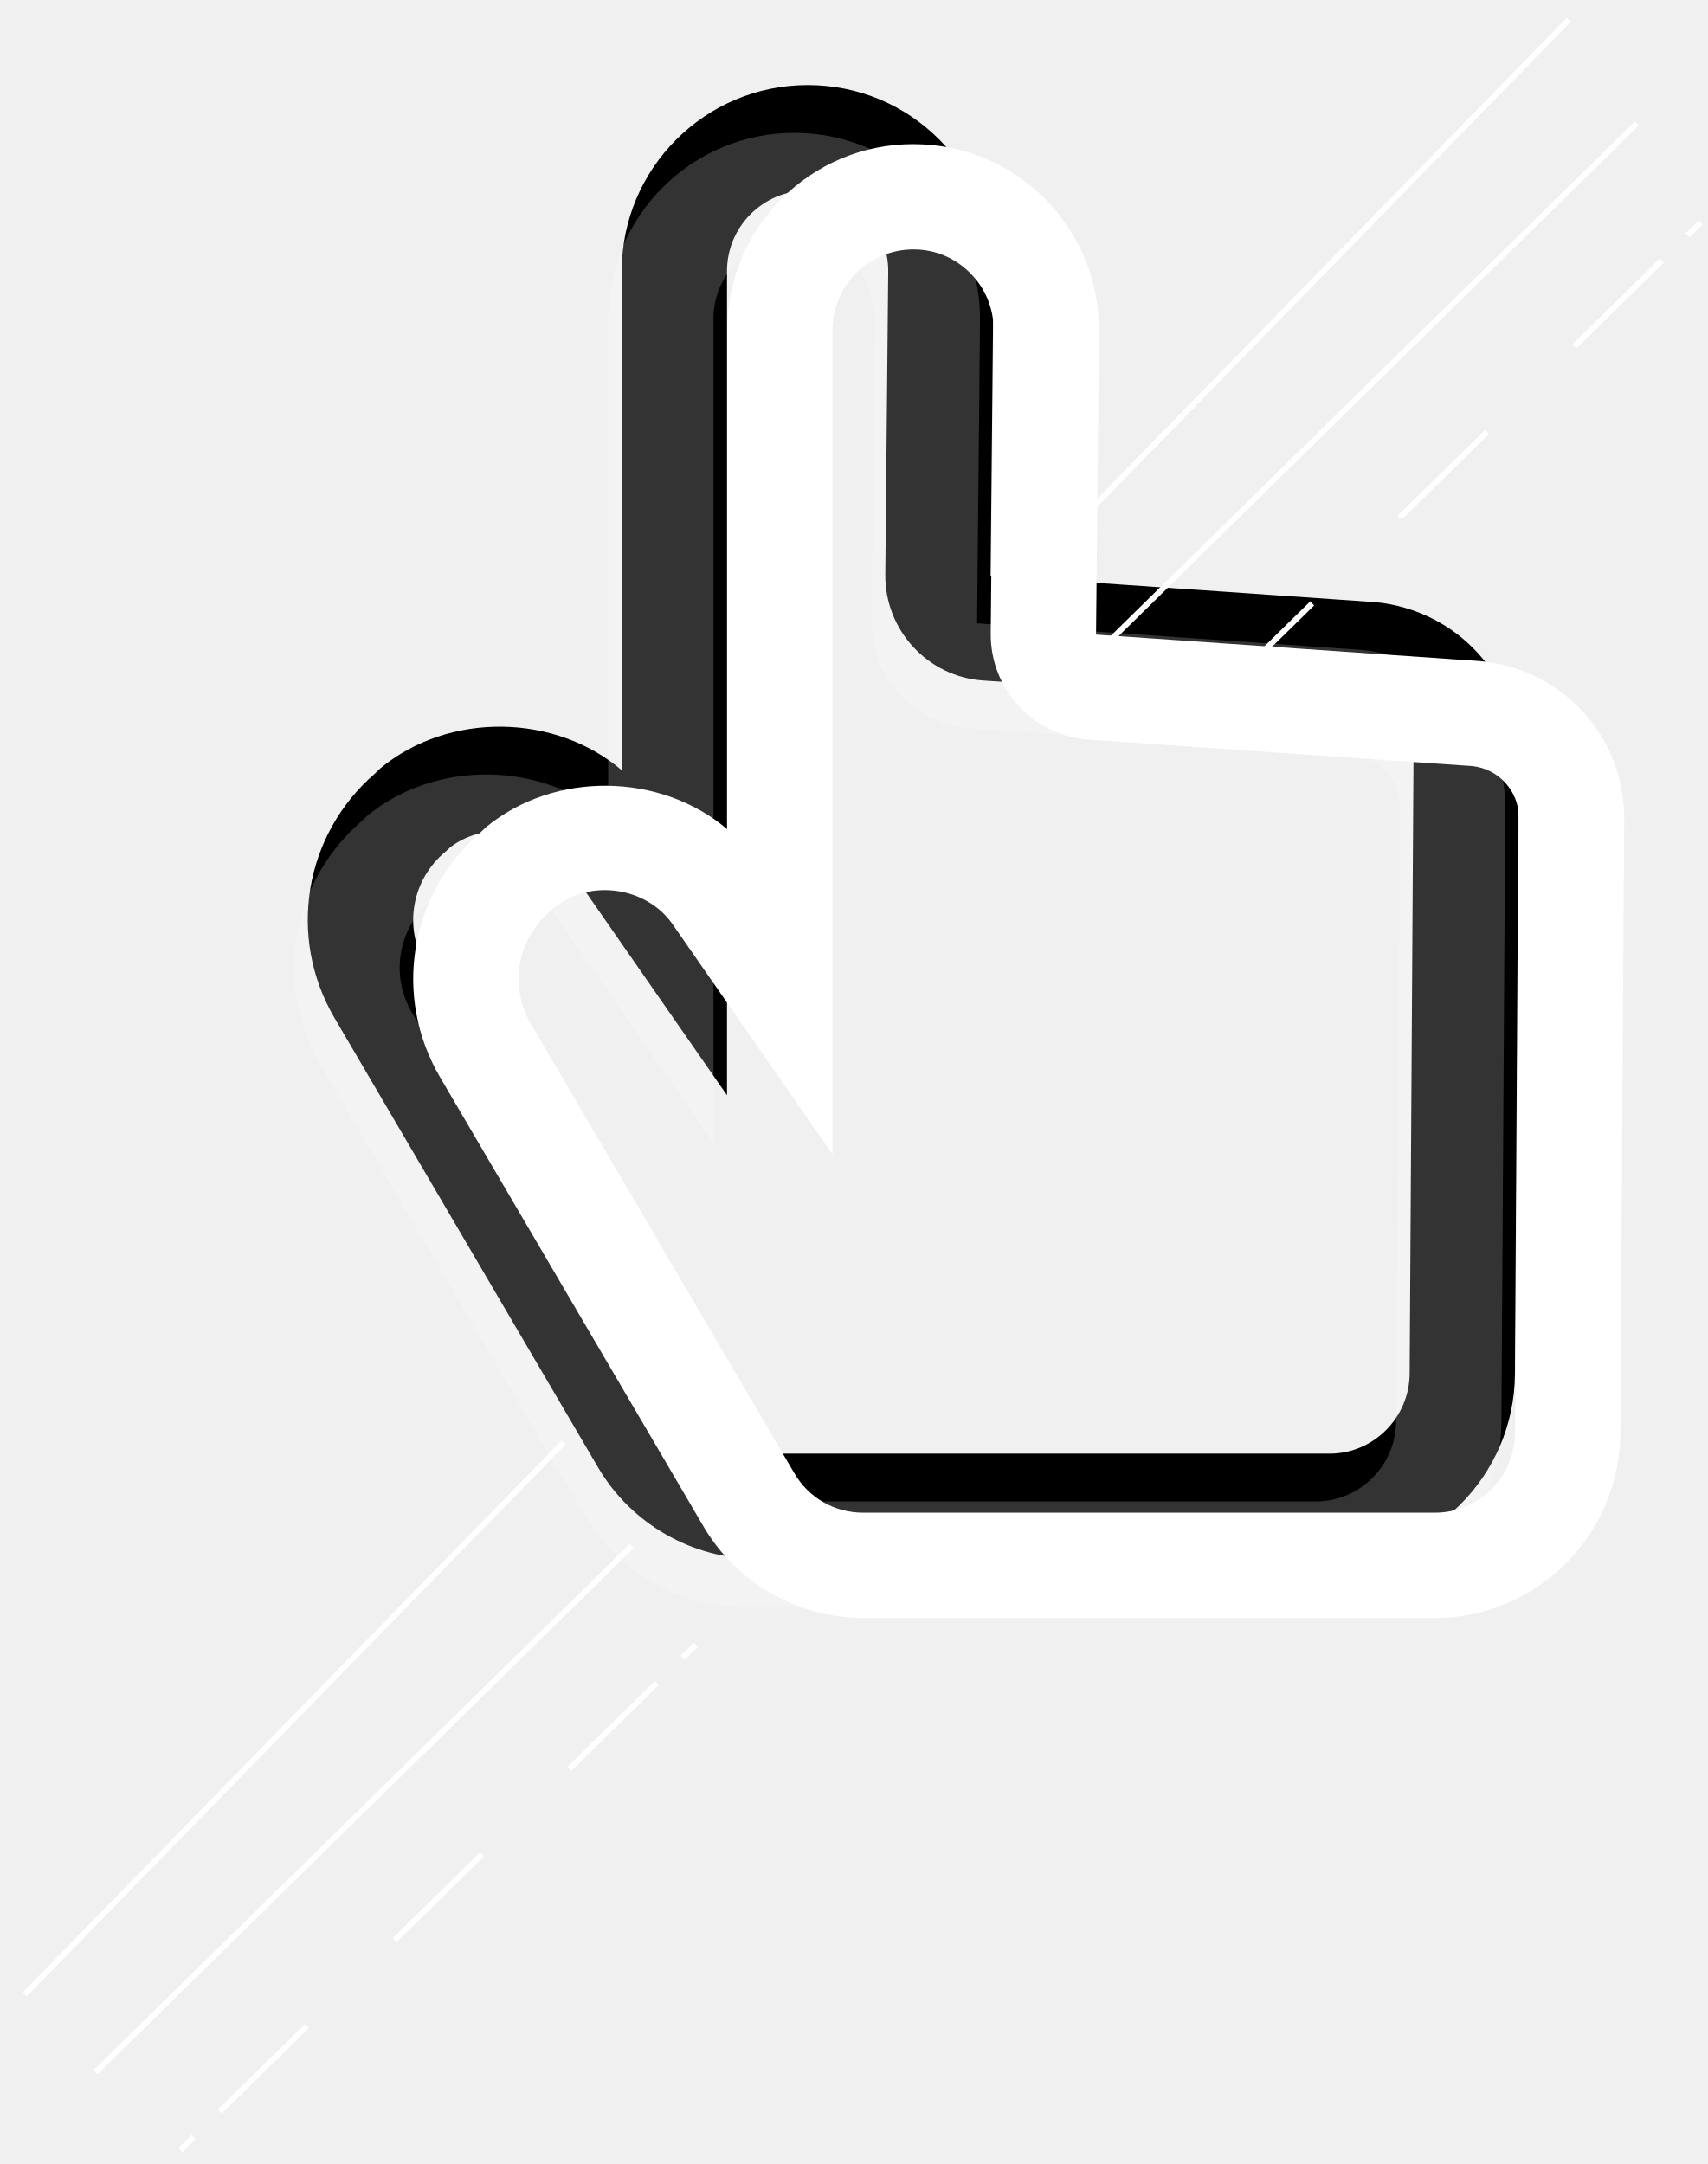
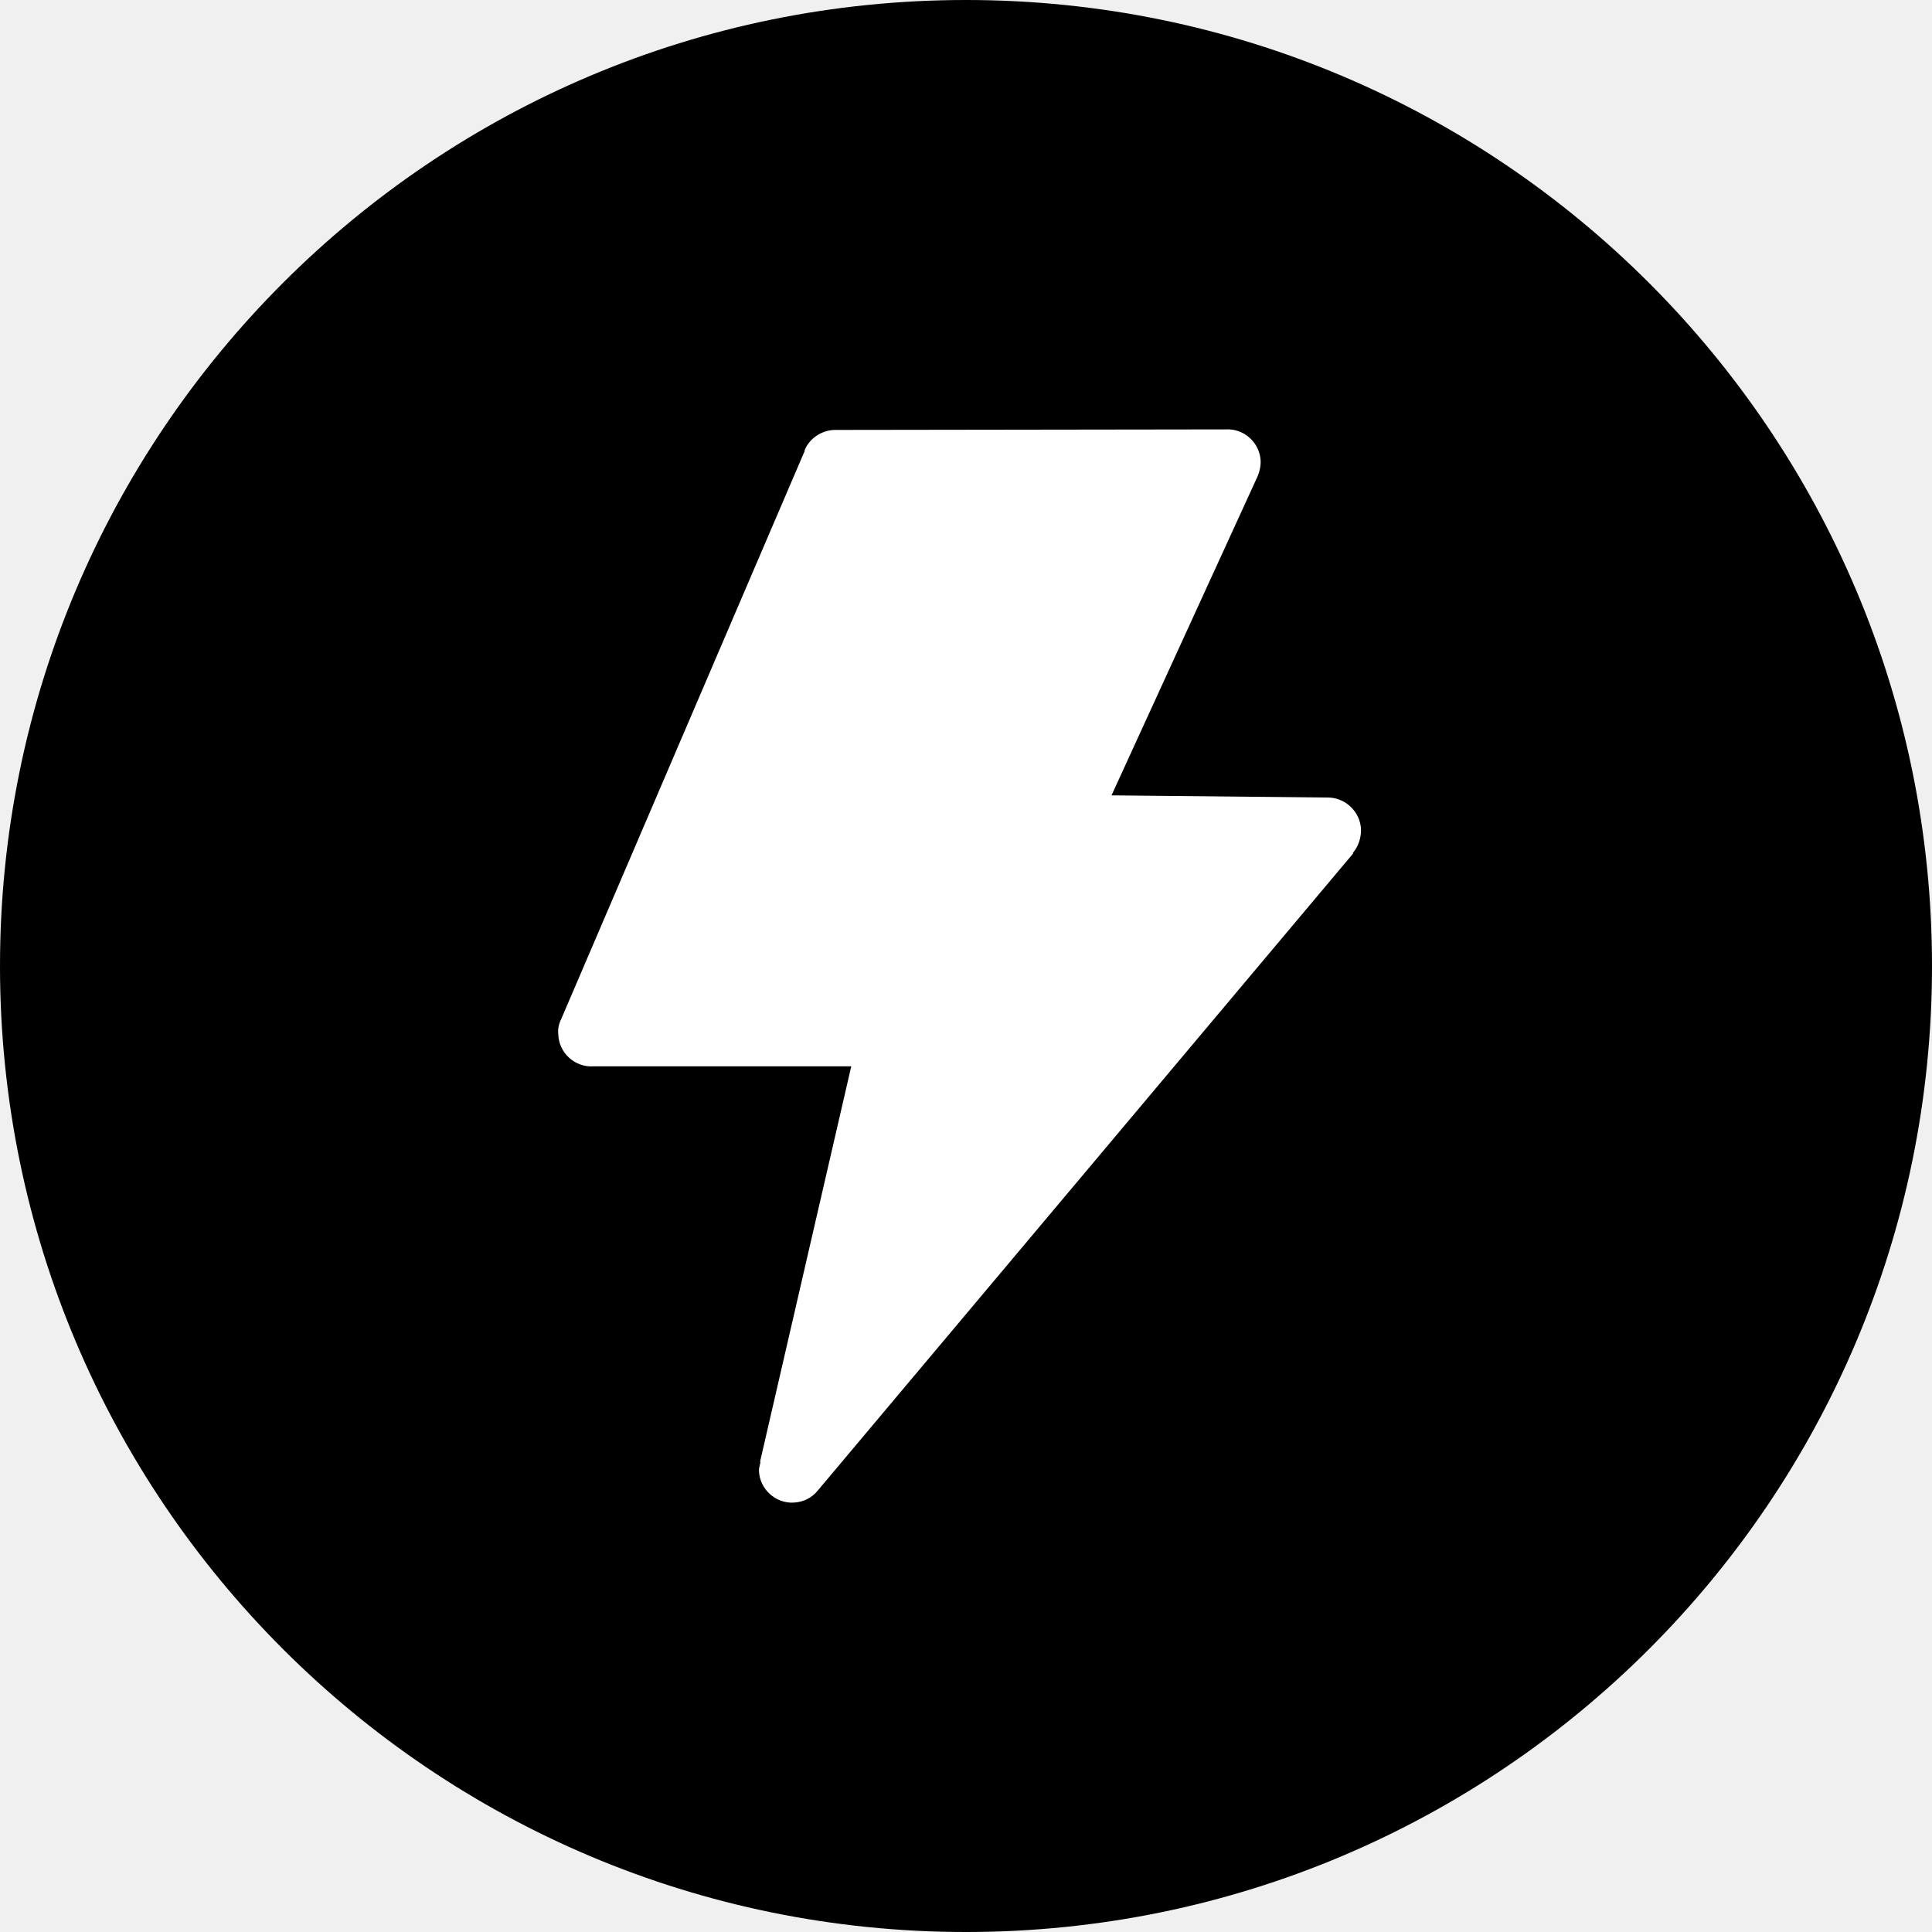
- <svg xmlns="http://www.w3.org/2000/svg" width="71px" height="90px" viewBox="0 0 71 90" version="1.1">
-   <g id="页面1" stroke="none" stroke-width="1" fill="none" fill-rule="evenodd">
-     <g id="ONT-ID-2.0-Landingpage" transform="translate(-1090, -2516)">
-       <g id="编组" transform="translate(1091, 2516.794)">
-         <path d="M17.734,34.436 L17.535,34.62 C16.126,35.78 15.771,37.764 16.692,39.333 L27.653,58.029 C28.254,59.053 29.321,59.663 30.512,59.663 L54.292,59.663 C56.115,59.663 57.61,58.168 57.621,56.33 L57.781,30.775 C57.781,29.658 56.943,28.721 55.829,28.61 L39.883,27.509 C37.583,27.351 35.794,25.416 35.816,23.101 L35.937,10.511 C35.946,9.602 35.602,8.749 34.965,8.11 C34.336,7.475 33.498,7.125 32.609,7.125 C30.736,7.125 29.233,8.627 29.233,10.477 L29.233,44.757 L22.548,35.137 C21.481,33.668 19.232,33.303 17.734,34.436 L17.734,34.436 Z M54.292,64.043 L30.512,64.043 C27.792,64.043 25.248,62.585 23.876,60.244 L12.913,41.548 C10.937,38.177 11.645,33.938 14.583,31.385 L14.826,31.152 C17.684,28.798 22.093,28.884 24.855,31.238 L24.855,10.477 C24.855,6.214 28.322,2.744 32.585,2.744 C34.676,2.744 36.618,3.556 38.076,5.025 C39.541,6.505 40.336,8.469 40.317,10.553 L40.195,23.143 L56.199,24.249 C59.626,24.589 62.159,27.4 62.159,30.786 L61.999,56.355 C61.971,60.592 58.514,64.043 54.292,64.043 Z" id="Fill-1" fill="#000000" />
-         <path d="M17.171,36.423 L16.972,36.607 C15.563,37.768 15.209,39.752 16.13,41.321 L27.091,60.017 C27.692,61.041 28.758,61.65 29.949,61.65 L53.729,61.65 C55.553,61.65 57.047,60.155 57.058,58.317 L57.219,32.763 C57.219,31.645 56.381,30.709 55.267,30.598 L39.32,29.496 C37.02,29.338 35.232,27.403 35.253,25.088 L35.375,12.498 C35.383,11.59 35.039,10.737 34.402,10.098 C33.774,9.463 32.936,9.112 32.046,9.112 C30.174,9.112 28.67,10.615 28.67,12.464 L28.67,46.745 L21.985,37.124 C20.919,35.656 18.67,35.29 17.171,36.423 M53.729,66.03 L29.949,66.03 C27.23,66.03 24.686,64.573 23.313,62.231 L12.35,43.536 C10.375,40.164 11.083,35.925 14.02,33.373 L14.264,33.14 C17.122,30.786 21.531,30.871 24.292,33.225 L24.292,12.464 C24.292,8.201 27.76,4.732 32.023,4.732 C34.114,4.732 36.056,5.544 37.514,7.013 C38.979,8.492 39.774,10.457 39.755,12.541 L39.633,25.131 L55.637,26.236 C59.064,26.576 61.597,29.388 61.597,32.774 L61.437,58.342 C61.409,62.58 57.952,66.03 53.729,66.03" id="Fill-3备份-2" fill="#FFFFFF" opacity="0.2" />
-         <path d="M22.119,36.891 L21.92,37.075 C20.511,38.236 20.156,40.22 21.077,41.789 L32.038,60.485 C32.639,61.509 33.706,62.118 34.897,62.118 L58.677,62.118 C60.501,62.118 61.995,60.624 62.006,58.785 L62.166,33.231 C62.166,32.113 61.328,31.177 60.214,31.066 L44.268,29.965 C41.968,29.807 40.179,27.872 40.201,25.556 L40.322,12.967 C40.331,12.058 39.987,11.205 39.349,10.566 C38.721,9.931 37.883,9.58 36.994,9.58 C35.121,9.58 33.618,11.083 33.618,12.932 L33.618,47.213 L26.933,37.593 C25.866,36.124 23.617,35.758 22.119,36.891 M58.677,66.499 L34.897,66.499 C32.177,66.499 29.633,65.041 28.261,62.7 L17.298,44.004 C15.322,40.632 16.03,36.393 18.967,33.841 L19.211,33.608 C22.069,31.254 26.478,31.339 29.24,33.693 L29.24,12.932 C29.24,8.67 32.708,5.2 36.97,5.2 C39.061,5.2 41.003,6.012 42.461,7.481 C43.926,8.96 44.721,10.925 44.702,13.009 L44.58,25.599 L60.584,26.704 C64.011,27.044 66.544,29.856 66.544,33.242 L66.384,58.811 C66.356,63.048 62.899,66.499 58.677,66.499" id="Fill-3" fill="#FFFFFF" />
-         <path d="M67.067,4.342 L44.764,26.233" id="Stroke-5" stroke="#FFFFFF" stroke-width="0.236" />
-         <path d="M69.732,8.453 L69.179,8.996" id="Stroke-7" stroke="#FFFFFF" stroke-width="0.236" />
-         <path d="M68.109,10.045 L49.384,28.404" id="Stroke-9" stroke="#FFFFFF" stroke-width="0.236" stroke-dasharray="5.091,5.091" />
-         <path d="M48.849,28.928 L48.296,29.471" id="Stroke-11" stroke="#FFFFFF" stroke-width="0.236" />
-         <path d="M64.242,0.024 L41.82,22.995" id="Stroke-13" stroke="#FFFFFF" stroke-width="0.236" />
-         <path d="M25.272,63.503 L2.968,85.394" id="Stroke-15" stroke="#FFFFFF" stroke-width="0.236" />
-         <path d="M27.937,67.614 L27.383,68.157" id="Stroke-17" stroke="#FFFFFF" stroke-width="0.236" />
-         <path d="M26.313,69.206 L7.588,87.565" id="Stroke-19" stroke="#FFFFFF" stroke-width="0.236" stroke-dasharray="5.091,5.091" />
-         <path d="M7.053,88.089 L6.5,88.632" id="Stroke-21" stroke="#FFFFFF" stroke-width="0.236" />
-         <path d="M22.447,59.186 L0.025,82.156" id="Stroke-23" stroke="#FFFFFF" stroke-width="0.236" />
+ <svg xmlns="http://www.w3.org/2000/svg" width="90px" height="90px" viewBox="0 0 90 90" version="1.1">
+   <g id="官网主页" stroke="none" stroke-width="1" fill="none" fill-rule="evenodd">
+     <g id="ONT-ID-2.0-Landingpage" transform="translate(-1095, -2495)">
+       <g id="3" transform="translate(1095, 2495)">
+         <circle id="椭圆形复制-2" fill="#000000" cx="45" cy="45" r="45" />
+         <path d="M27.631,49.674 L39.655,49.674 L35.405,68.098 L35.43,68.098 C35.405,68.223 35.355,68.373 35.355,68.498 C35.38,69.372 36.13,70.047 36.98,69.997 C37.43,69.973 37.83,69.772 38.105,69.423 L62.978,39.825 C63.002,39.8 63.028,39.776 63.028,39.751 L63.028,39.726 C63.277,39.426 63.402,39.051 63.402,38.651 C63.377,37.826 62.678,37.151 61.853,37.151 L61.728,37.151 L51.779,37.051 L58.578,22.202 C58.678,21.977 58.728,21.727 58.728,21.502 C58.703,20.628 57.953,19.952 57.103,20.003 L57.053,20.003 L38.93,20.028 L38.855,20.028 C38.255,20.053 37.705,20.428 37.48,20.977 C37.48,21.028 37.48,21.053 37.455,21.077 L26.131,47.5 C26.031,47.7 25.981,47.95 26.006,48.175 C26.031,49.05 26.781,49.725 27.631,49.674 Z" id="Fill-1" fill="#FFFFFF" />
      </g>
    </g>
  </g>
</svg>
